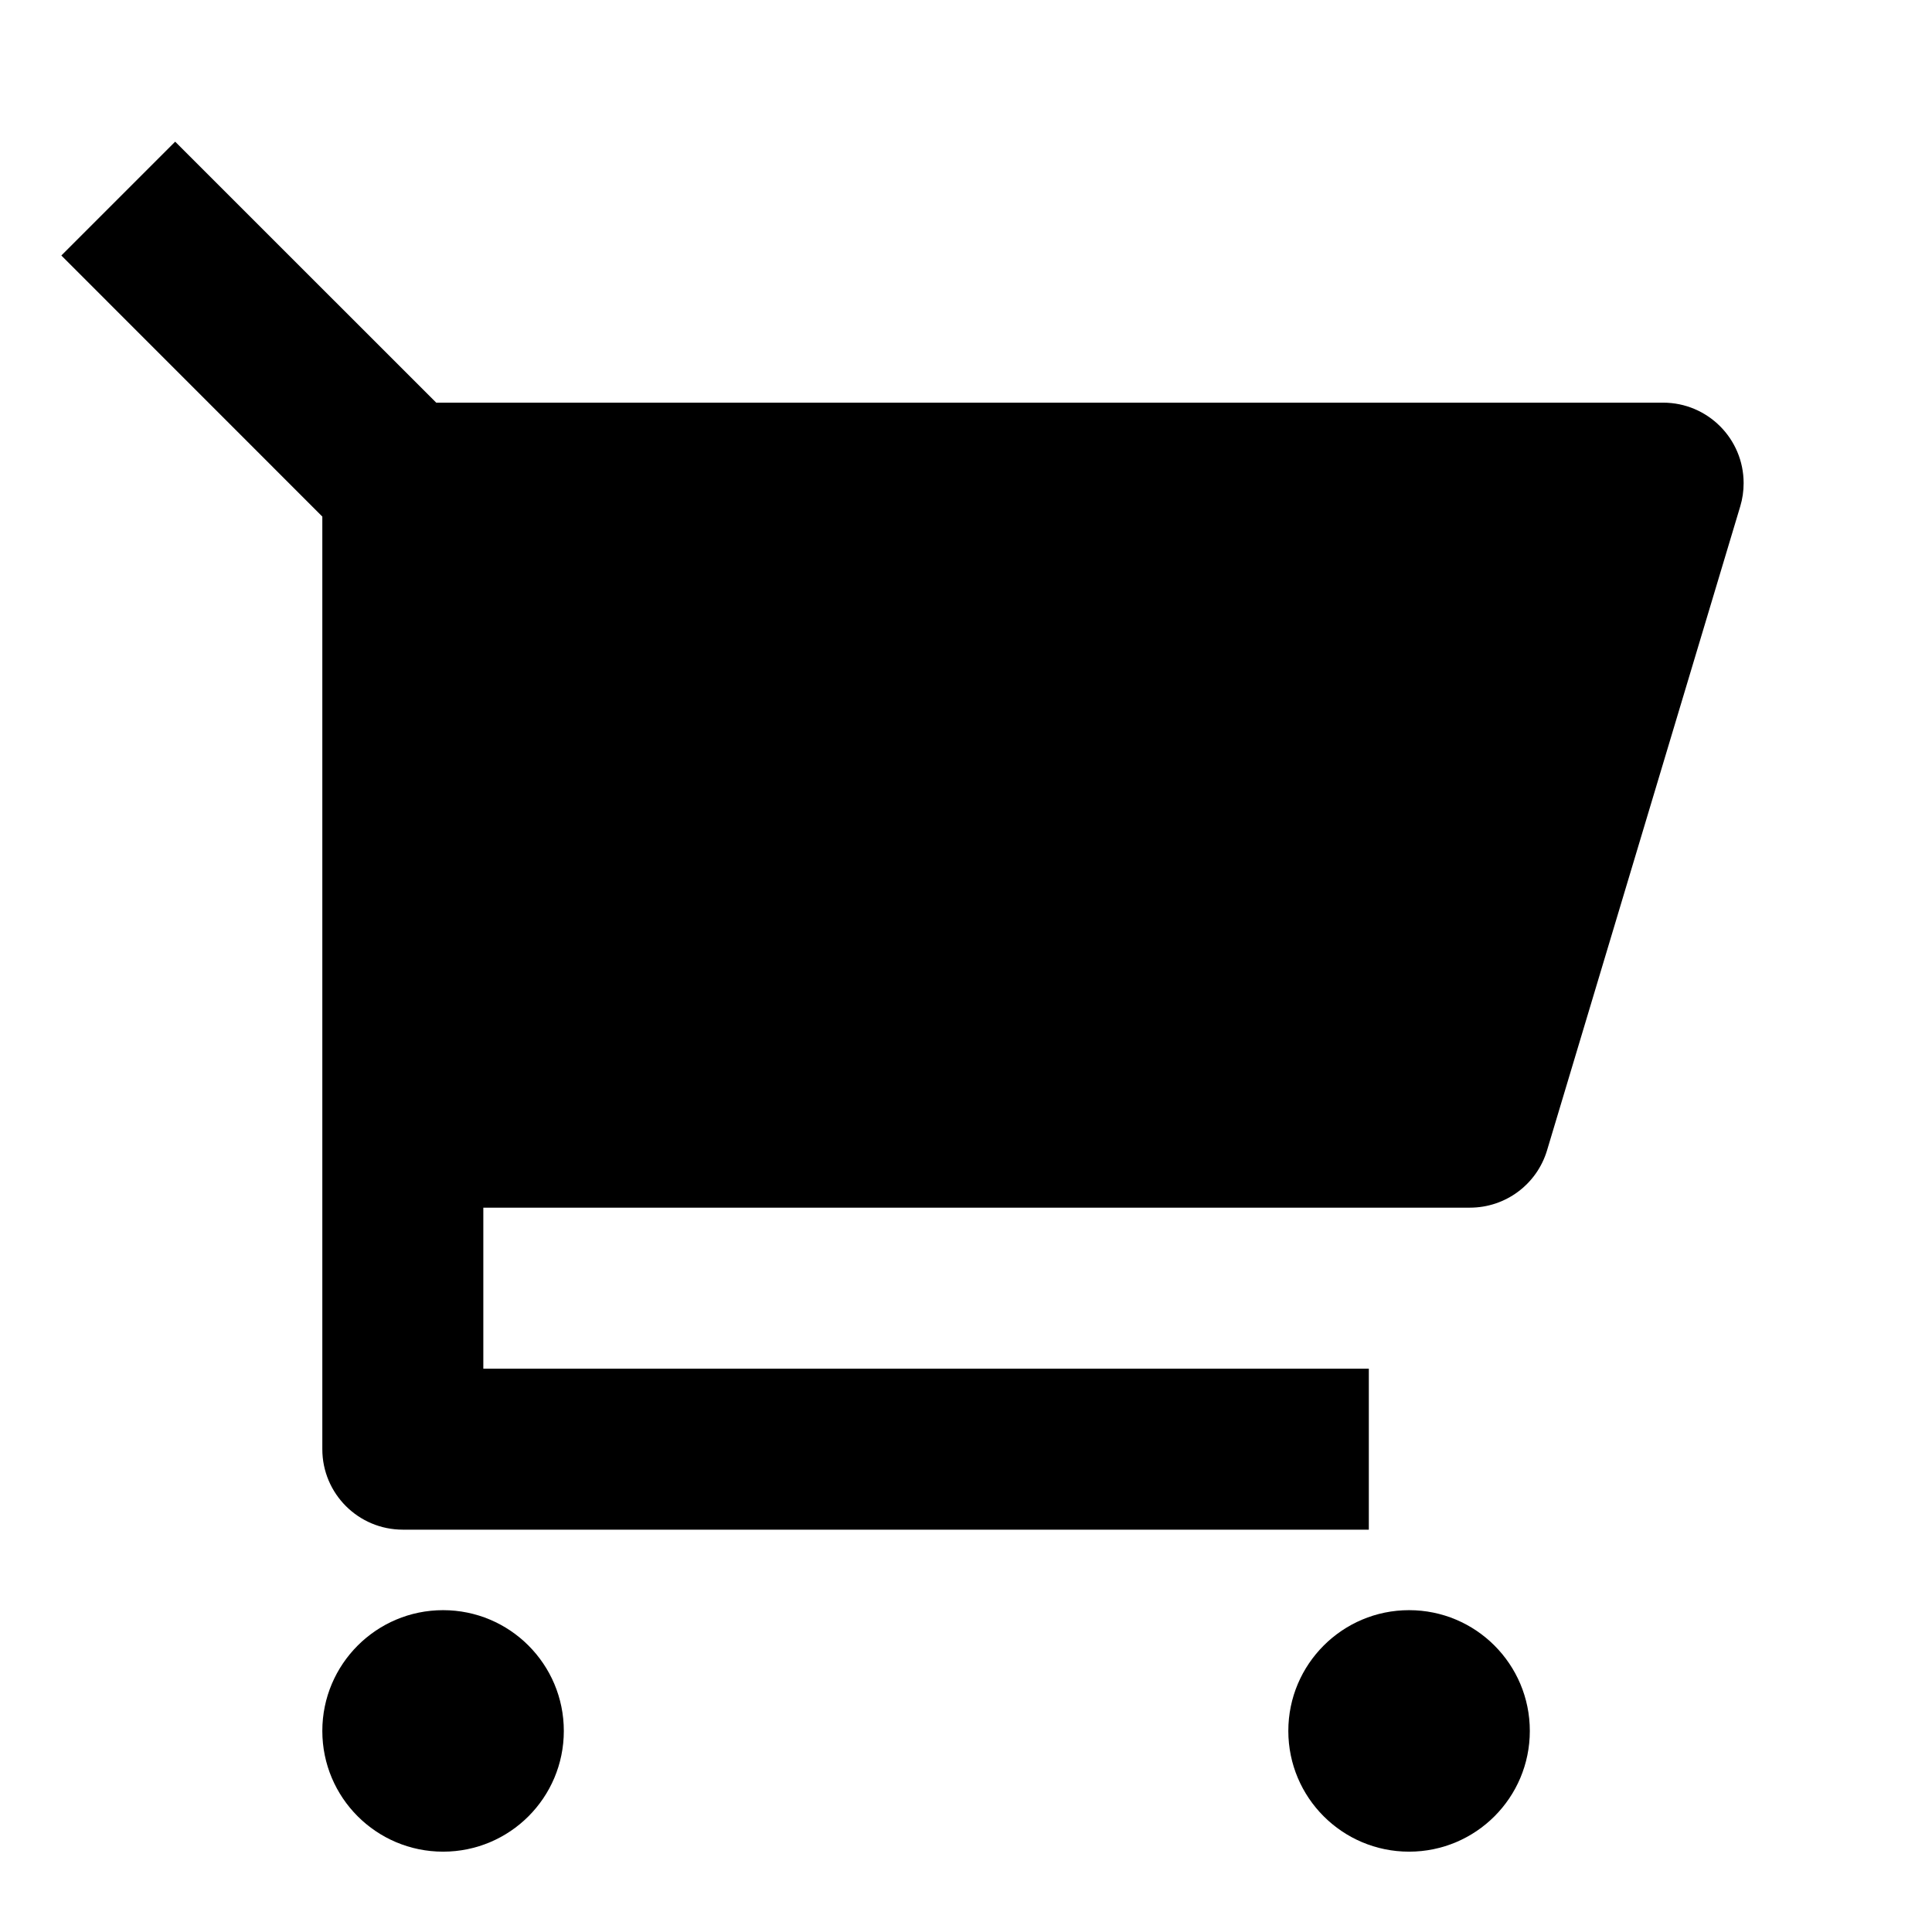
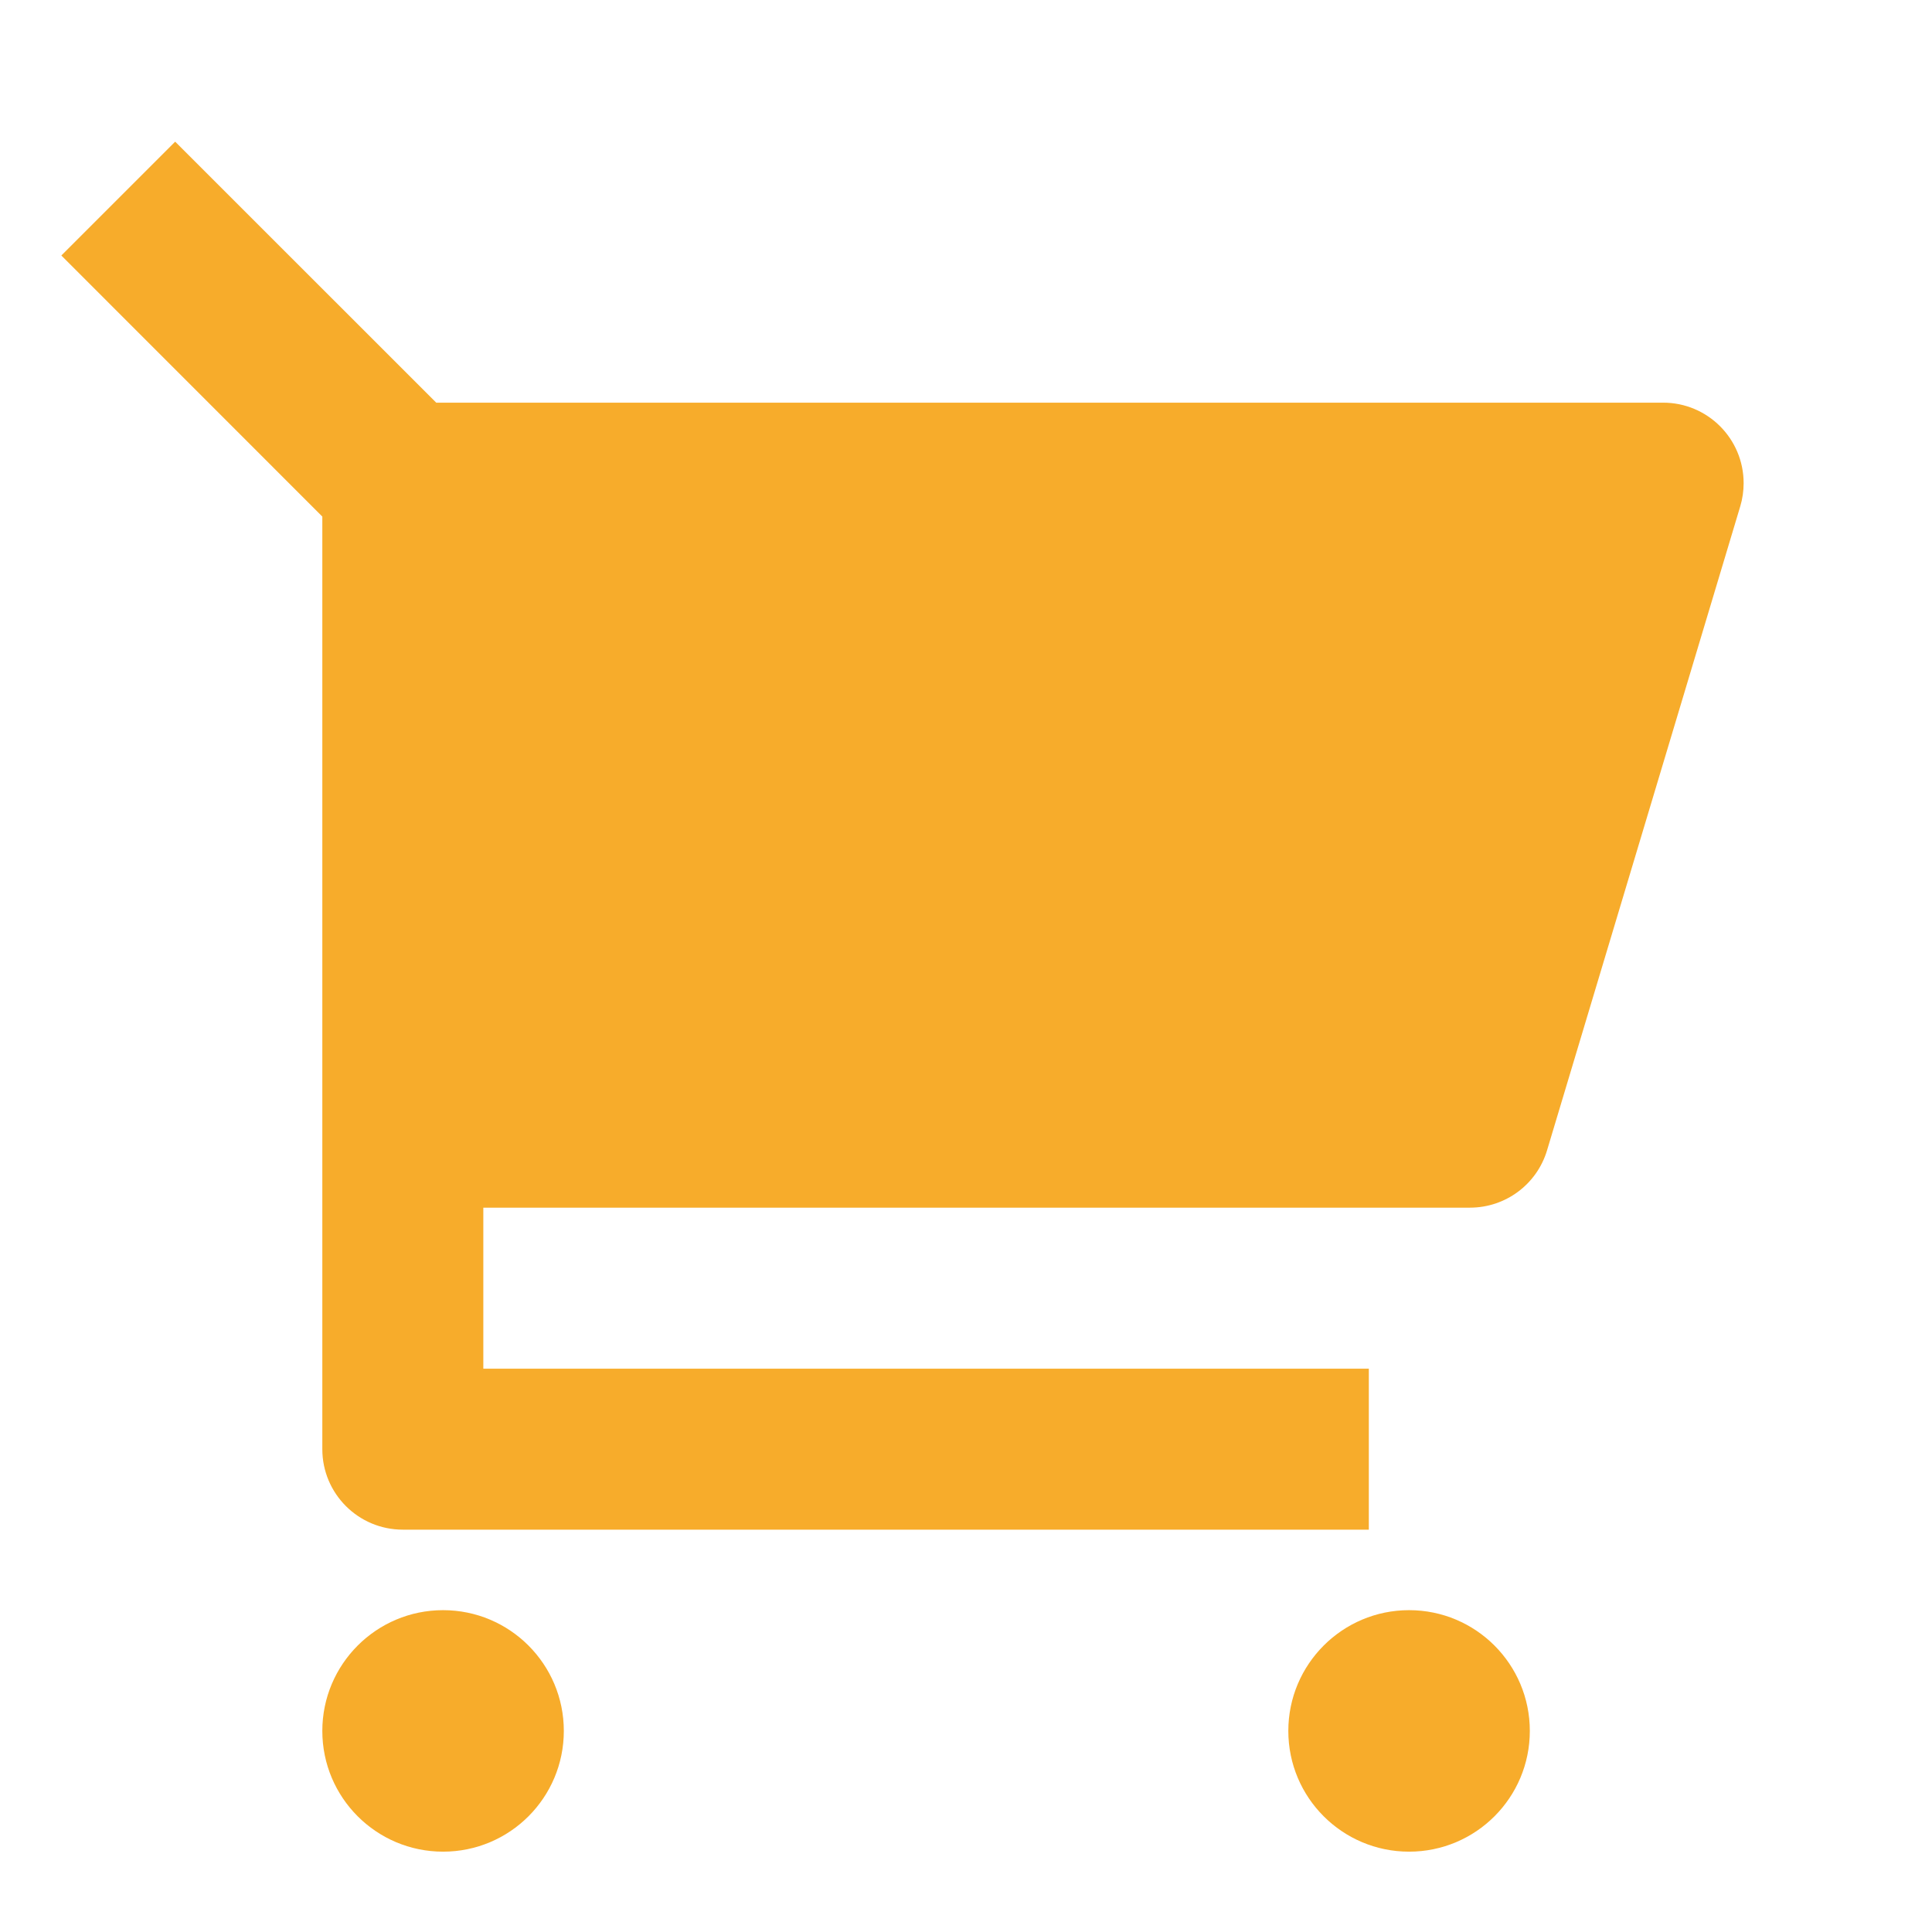
- <svg xmlns="http://www.w3.org/2000/svg" viewBox="0 0 24 24" width="24" height="24">
-   <path d="M4.004 6.417L0.762 3.174L2.176 1.76L5.419 5.002H20.66C21.213 5.002 21.66 5.45 21.66 6.002C21.66 6.1 21.646 6.197 21.618 6.29L19.218 14.29C19.091 14.713 18.702 15.002 18.26 15.002H6.004V17.002H17.004V19.002H5.004C4.452 19.002 4.004 18.555 4.004 18.002V6.417ZM5.504 23.002C4.676 23.002 4.004 22.331 4.004 21.502C4.004 20.674 4.676 20.002 5.504 20.002C6.333 20.002 7.004 20.674 7.004 21.502C7.004 22.331 6.333 23.002 5.504 23.002ZM17.504 23.002C16.676 23.002 16.004 22.331 16.004 21.502C16.004 20.674 16.676 20.002 17.504 20.002C18.333 20.002 19.004 20.674 19.004 21.502C19.004 22.331 18.333 23.002 17.504 23.002Z" />
+ <svg xmlns="http://www.w3.org/2000/svg" viewBox="0 0 24 24" width="18" height="18">
+   <path d="M4.004 6.417L0.762 3.174L2.176 1.76L5.419 5.002H20.66C21.213 5.002 21.66 5.45 21.66 6.002C21.66 6.1 21.646 6.197 21.618 6.29L19.218 14.29C19.091 14.713 18.702 15.002 18.26 15.002H6.004V17.002H17.004V19.002H5.004C4.452 19.002 4.004 18.555 4.004 18.002V6.417ZM5.504 23.002C4.676 23.002 4.004 22.331 4.004 21.502C4.004 20.674 4.676 20.002 5.504 20.002C6.333 20.002 7.004 20.674 7.004 21.502C7.004 22.331 6.333 23.002 5.504 23.002ZM17.504 23.002C16.676 23.002 16.004 22.331 16.004 21.502C16.004 20.674 16.676 20.002 17.504 20.002C18.333 20.002 19.004 20.674 19.004 21.502C19.004 22.331 18.333 23.002 17.504 23.002Z" fill="rgba(247,172,43,1)" />
</svg>
